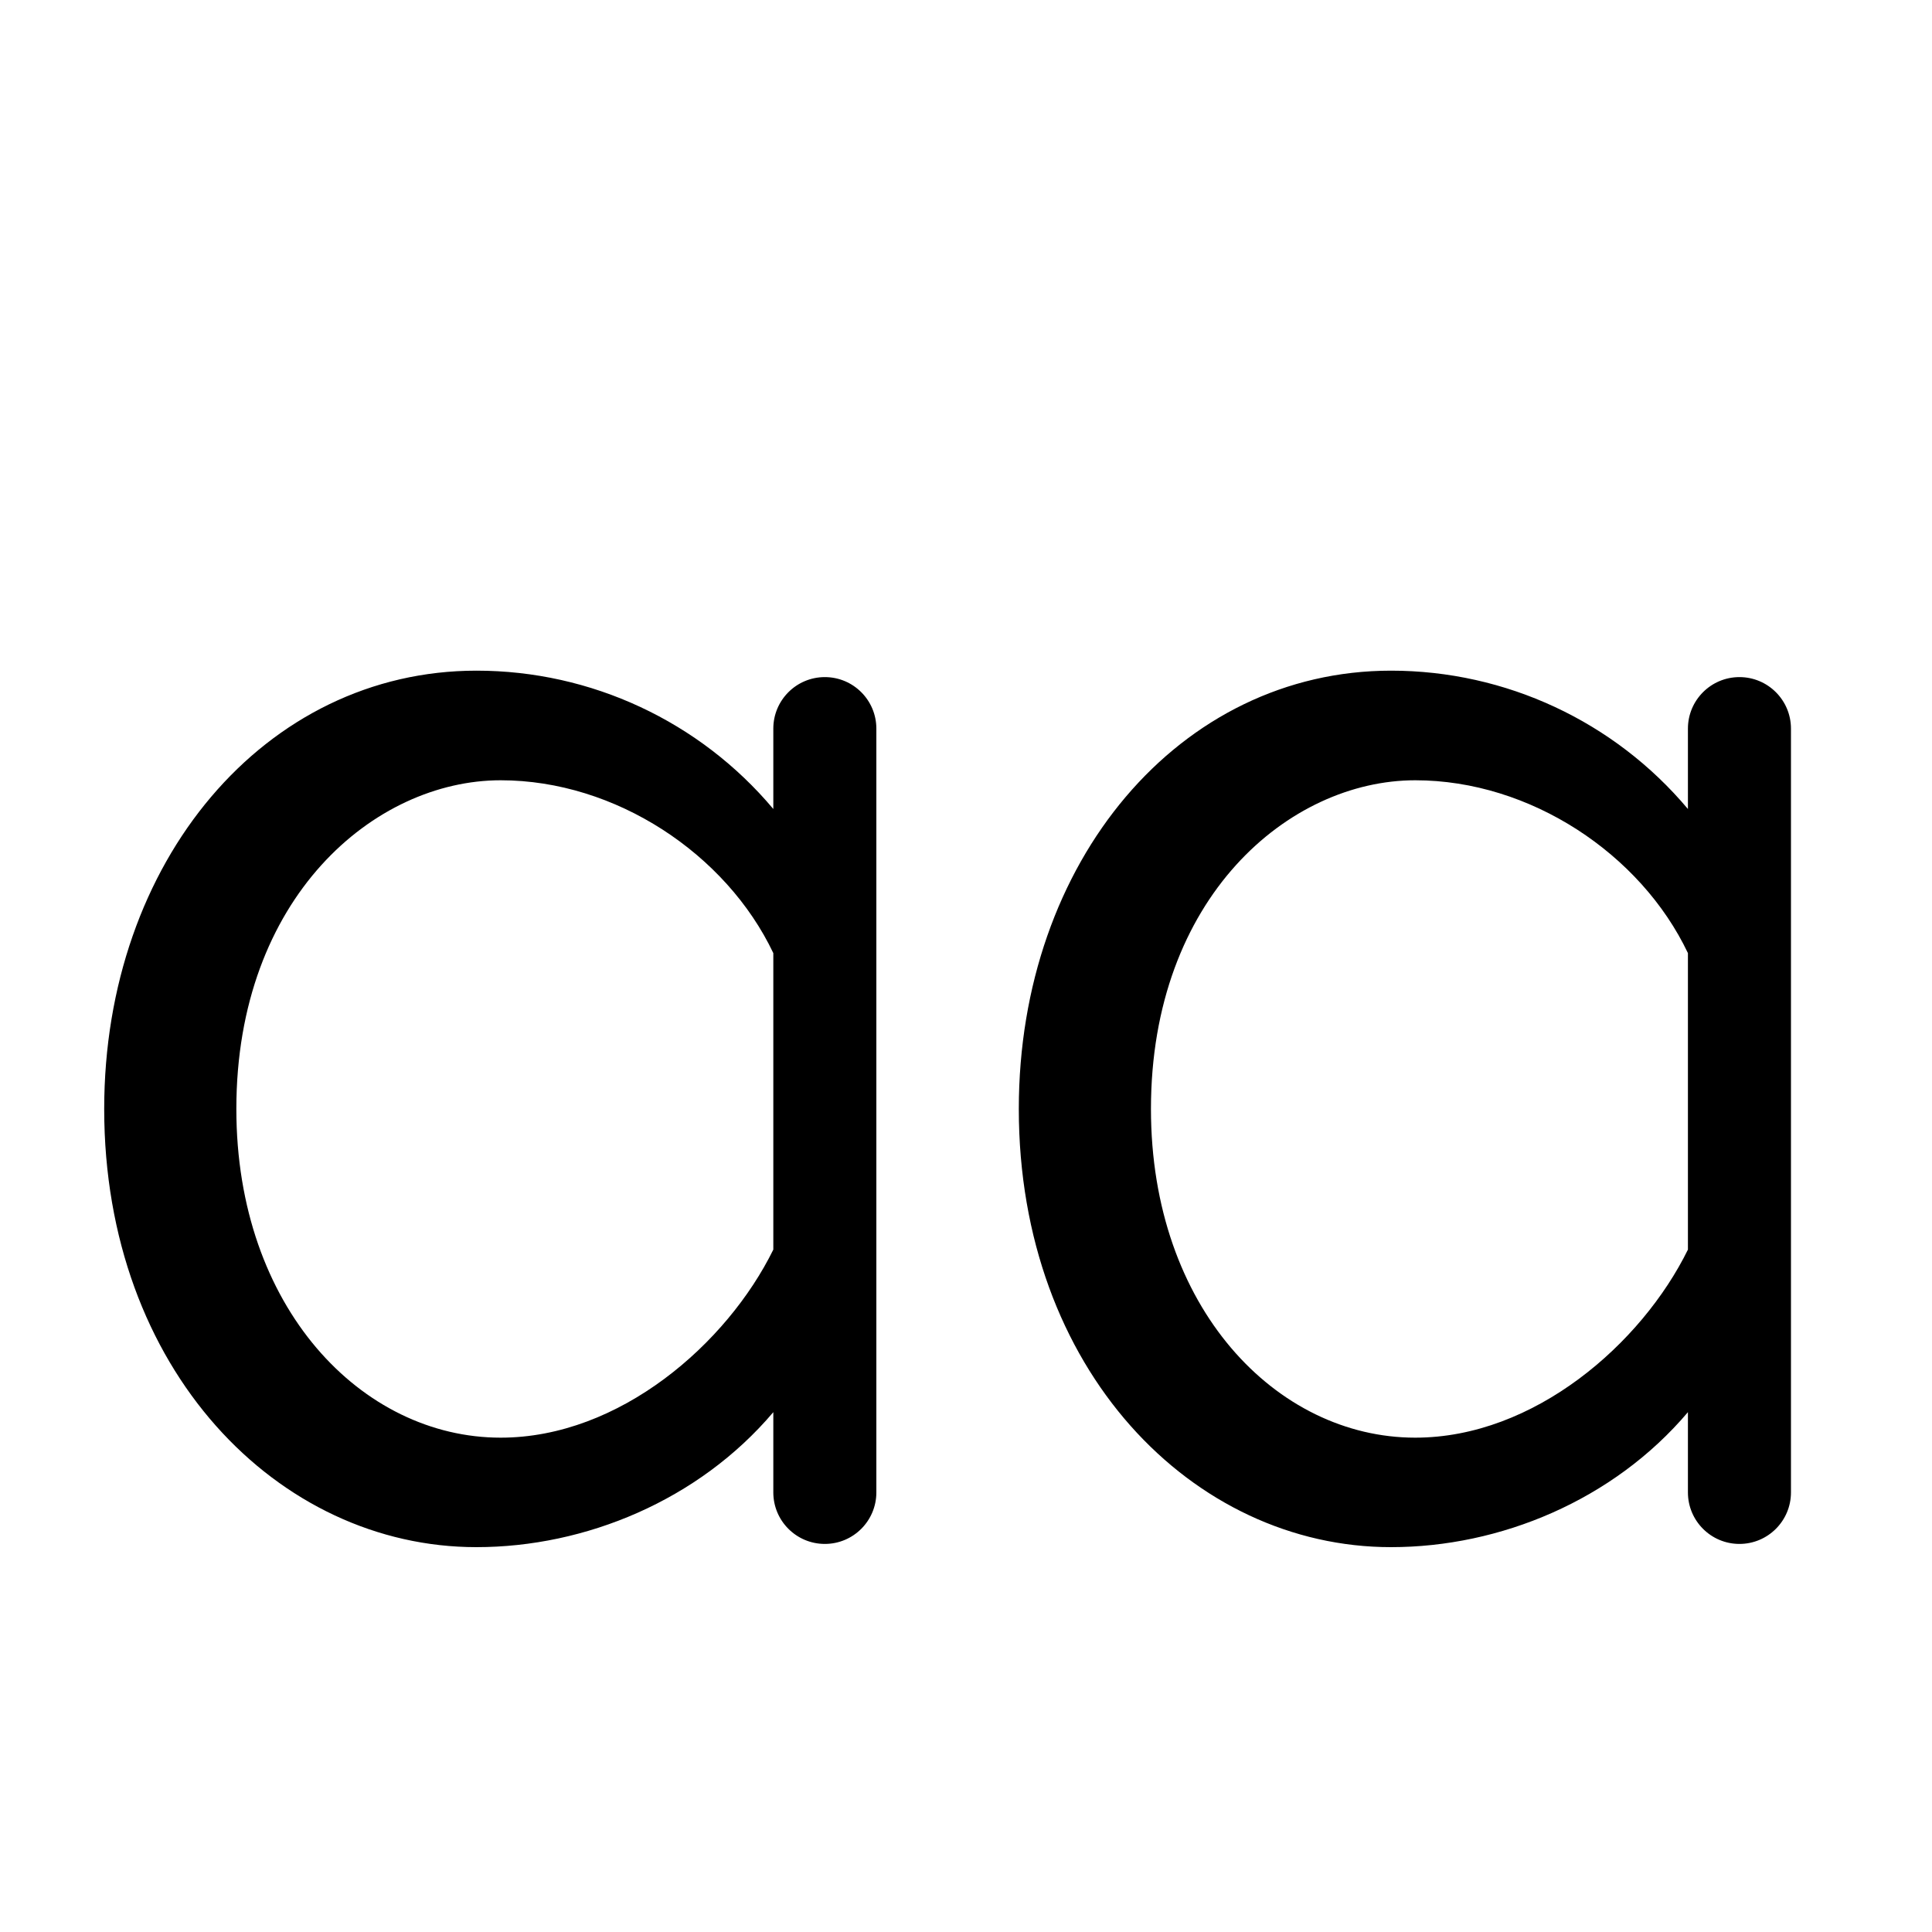
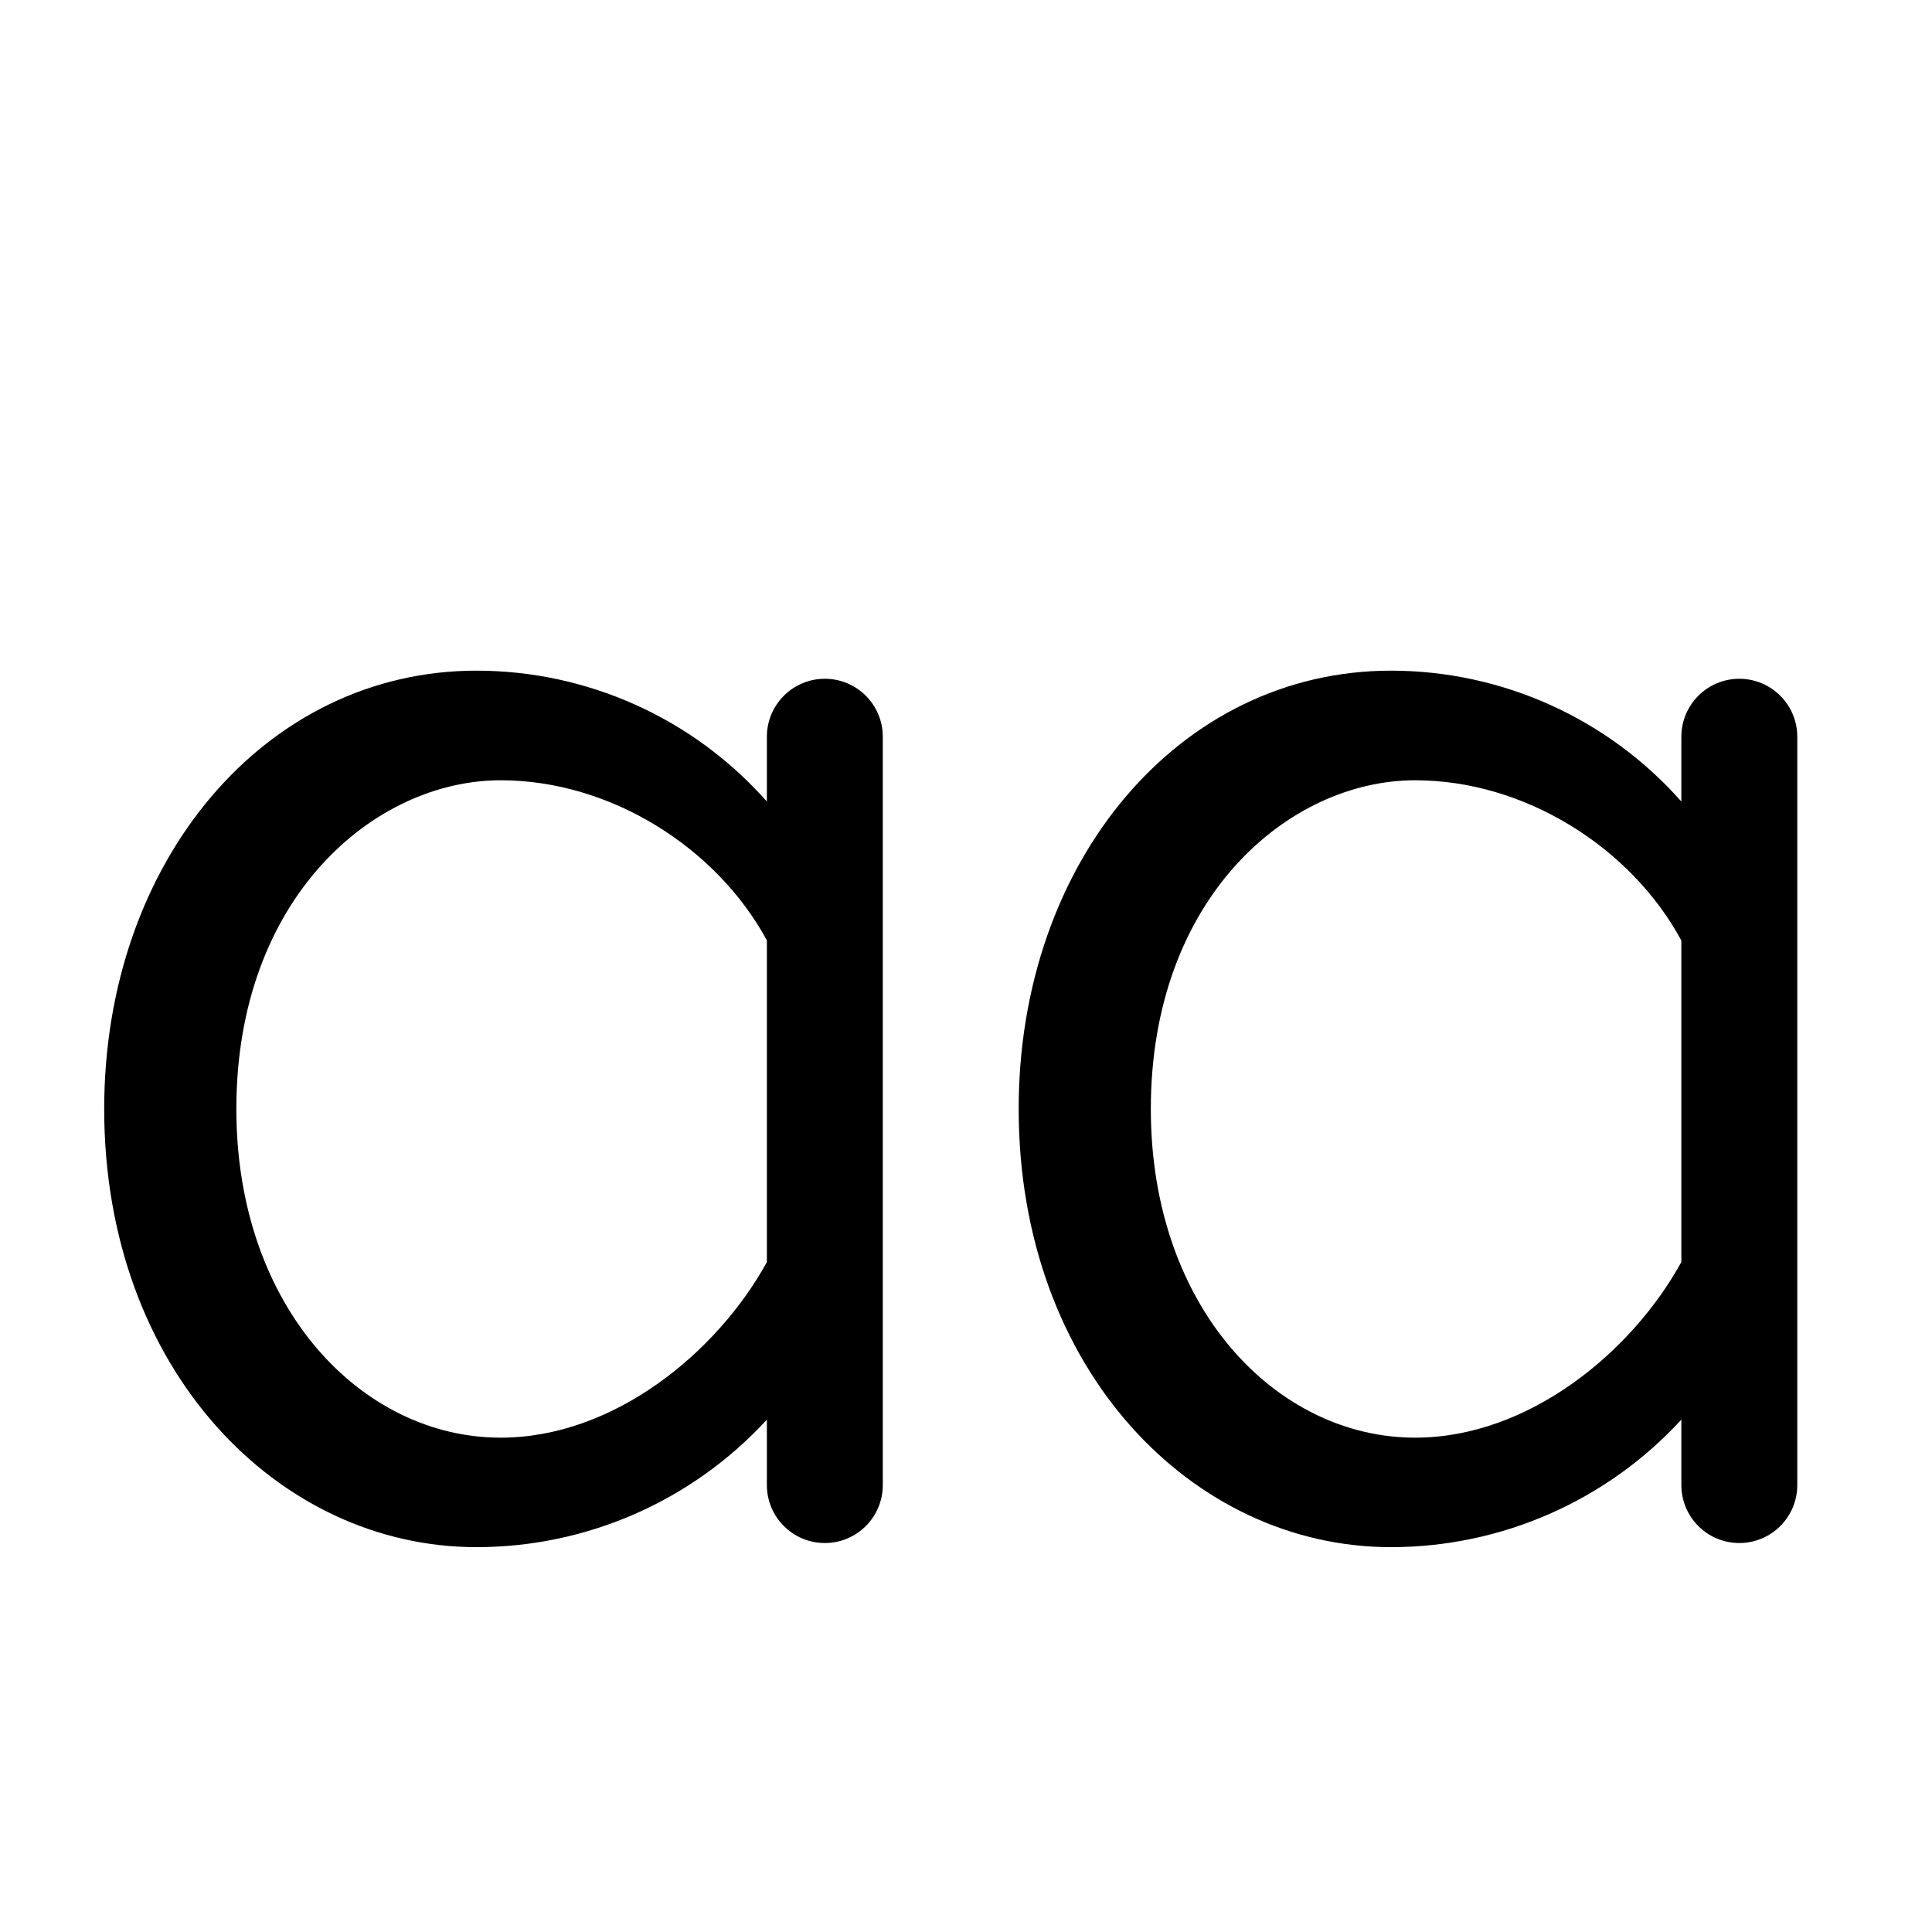
<svg xmlns="http://www.w3.org/2000/svg" width="15" height="15" fill="none">
-   <path fill-rule="evenodd" clip-rule="evenodd" d="M3.699 5.207c-1.64 0-2.89 1.479-2.89 3.403 0 2.024 1.35 3.402 2.89 3.402.846 0 1.725-.363 2.305-1.048v.623a.4.4 0 00.8 0v-5.93a.4.4 0 10-.8 0v.624A3.009 3.009 0 003.7 5.207zm2.305 4.495V7.4c-.366-.77-1.224-1.342-2.117-1.342-.978 0-2.052.908-2.052 2.552 0 1.543.974 2.552 2.052 2.552.924 0 1.758-.73 2.117-1.46zM10.8 5.207c-1.64 0-2.89 1.479-2.89 3.403 0 2.024 1.35 3.402 2.89 3.402.846 0 1.725-.363 2.305-1.048v.623a.4.4 0 10.8 0v-5.93a.4.4 0 00-.8 0v.624A3.01 3.01 0 0010.8 5.207zm2.305 4.495V7.4c-.366-.77-1.224-1.342-2.117-1.342-.978 0-2.052.908-2.052 2.552 0 1.543.974 2.552 2.052 2.552.924 0 1.758-.73 2.117-1.46z" fill="currentColor" />
+   <path fill-rule="evenodd" clip-rule="evenodd" d="M3.699 5.207c-1.64 0-2.89 1.479-2.89 3.403 0 2.024 1.35 3.402 2.89 3.402a3.06 3.06 0 002.255-.99V11.53h.45-.45a.45.45 0 00.9 0h-.45.45V5.72a.45.45 0 00-.9 0V6.223a3.01 3.01 0 00-2.255-1.016zm2.255 2.098v-.004c-.39-.72-1.213-1.243-2.067-1.243-.978 0-2.052.908-2.052 2.552 0 1.543.974 2.552 2.052 2.552.883 0 1.684-.666 2.067-1.363V7.305zm4.845-2.098c-1.64 0-2.89 1.479-2.89 3.403 0 2.024 1.35 3.402 2.89 3.402a3.06 3.06 0 002.255-.99V11.53h.45-.45a.45.45 0 10.9 0h-.45.45V5.72a.45.45 0 00-.9 0V6.223A3.01 3.01 0 0010.8 5.207zm2.255 2.098v-.003c-.39-.721-1.213-1.244-2.067-1.244-.978 0-2.052.908-2.052 2.552 0 1.543.974 2.552 2.052 2.552.883 0 1.685-.667 2.067-1.364V7.305z" fill="currentColor" />
</svg>
